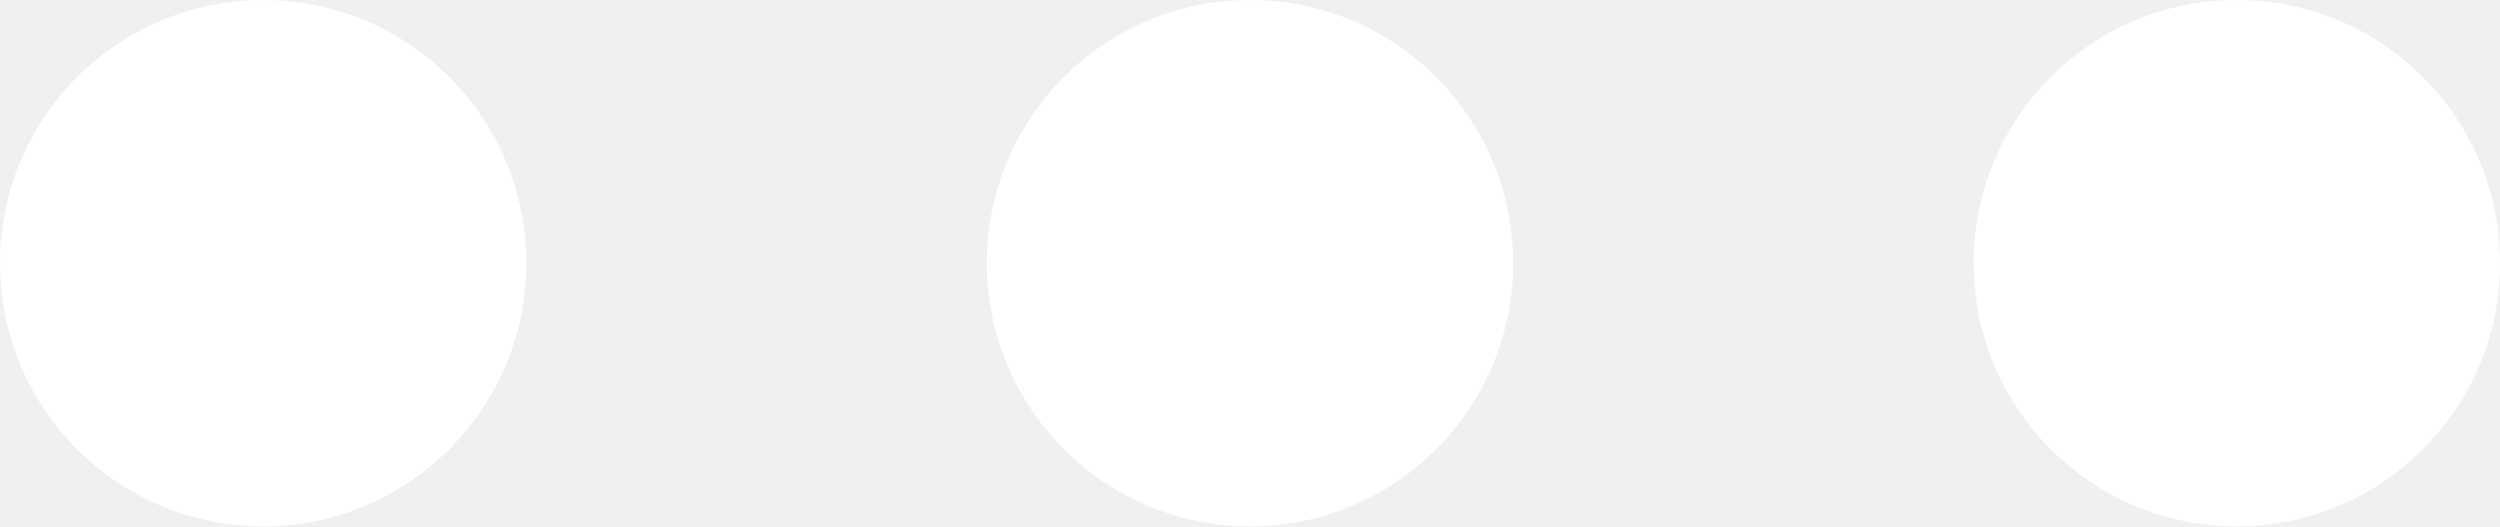
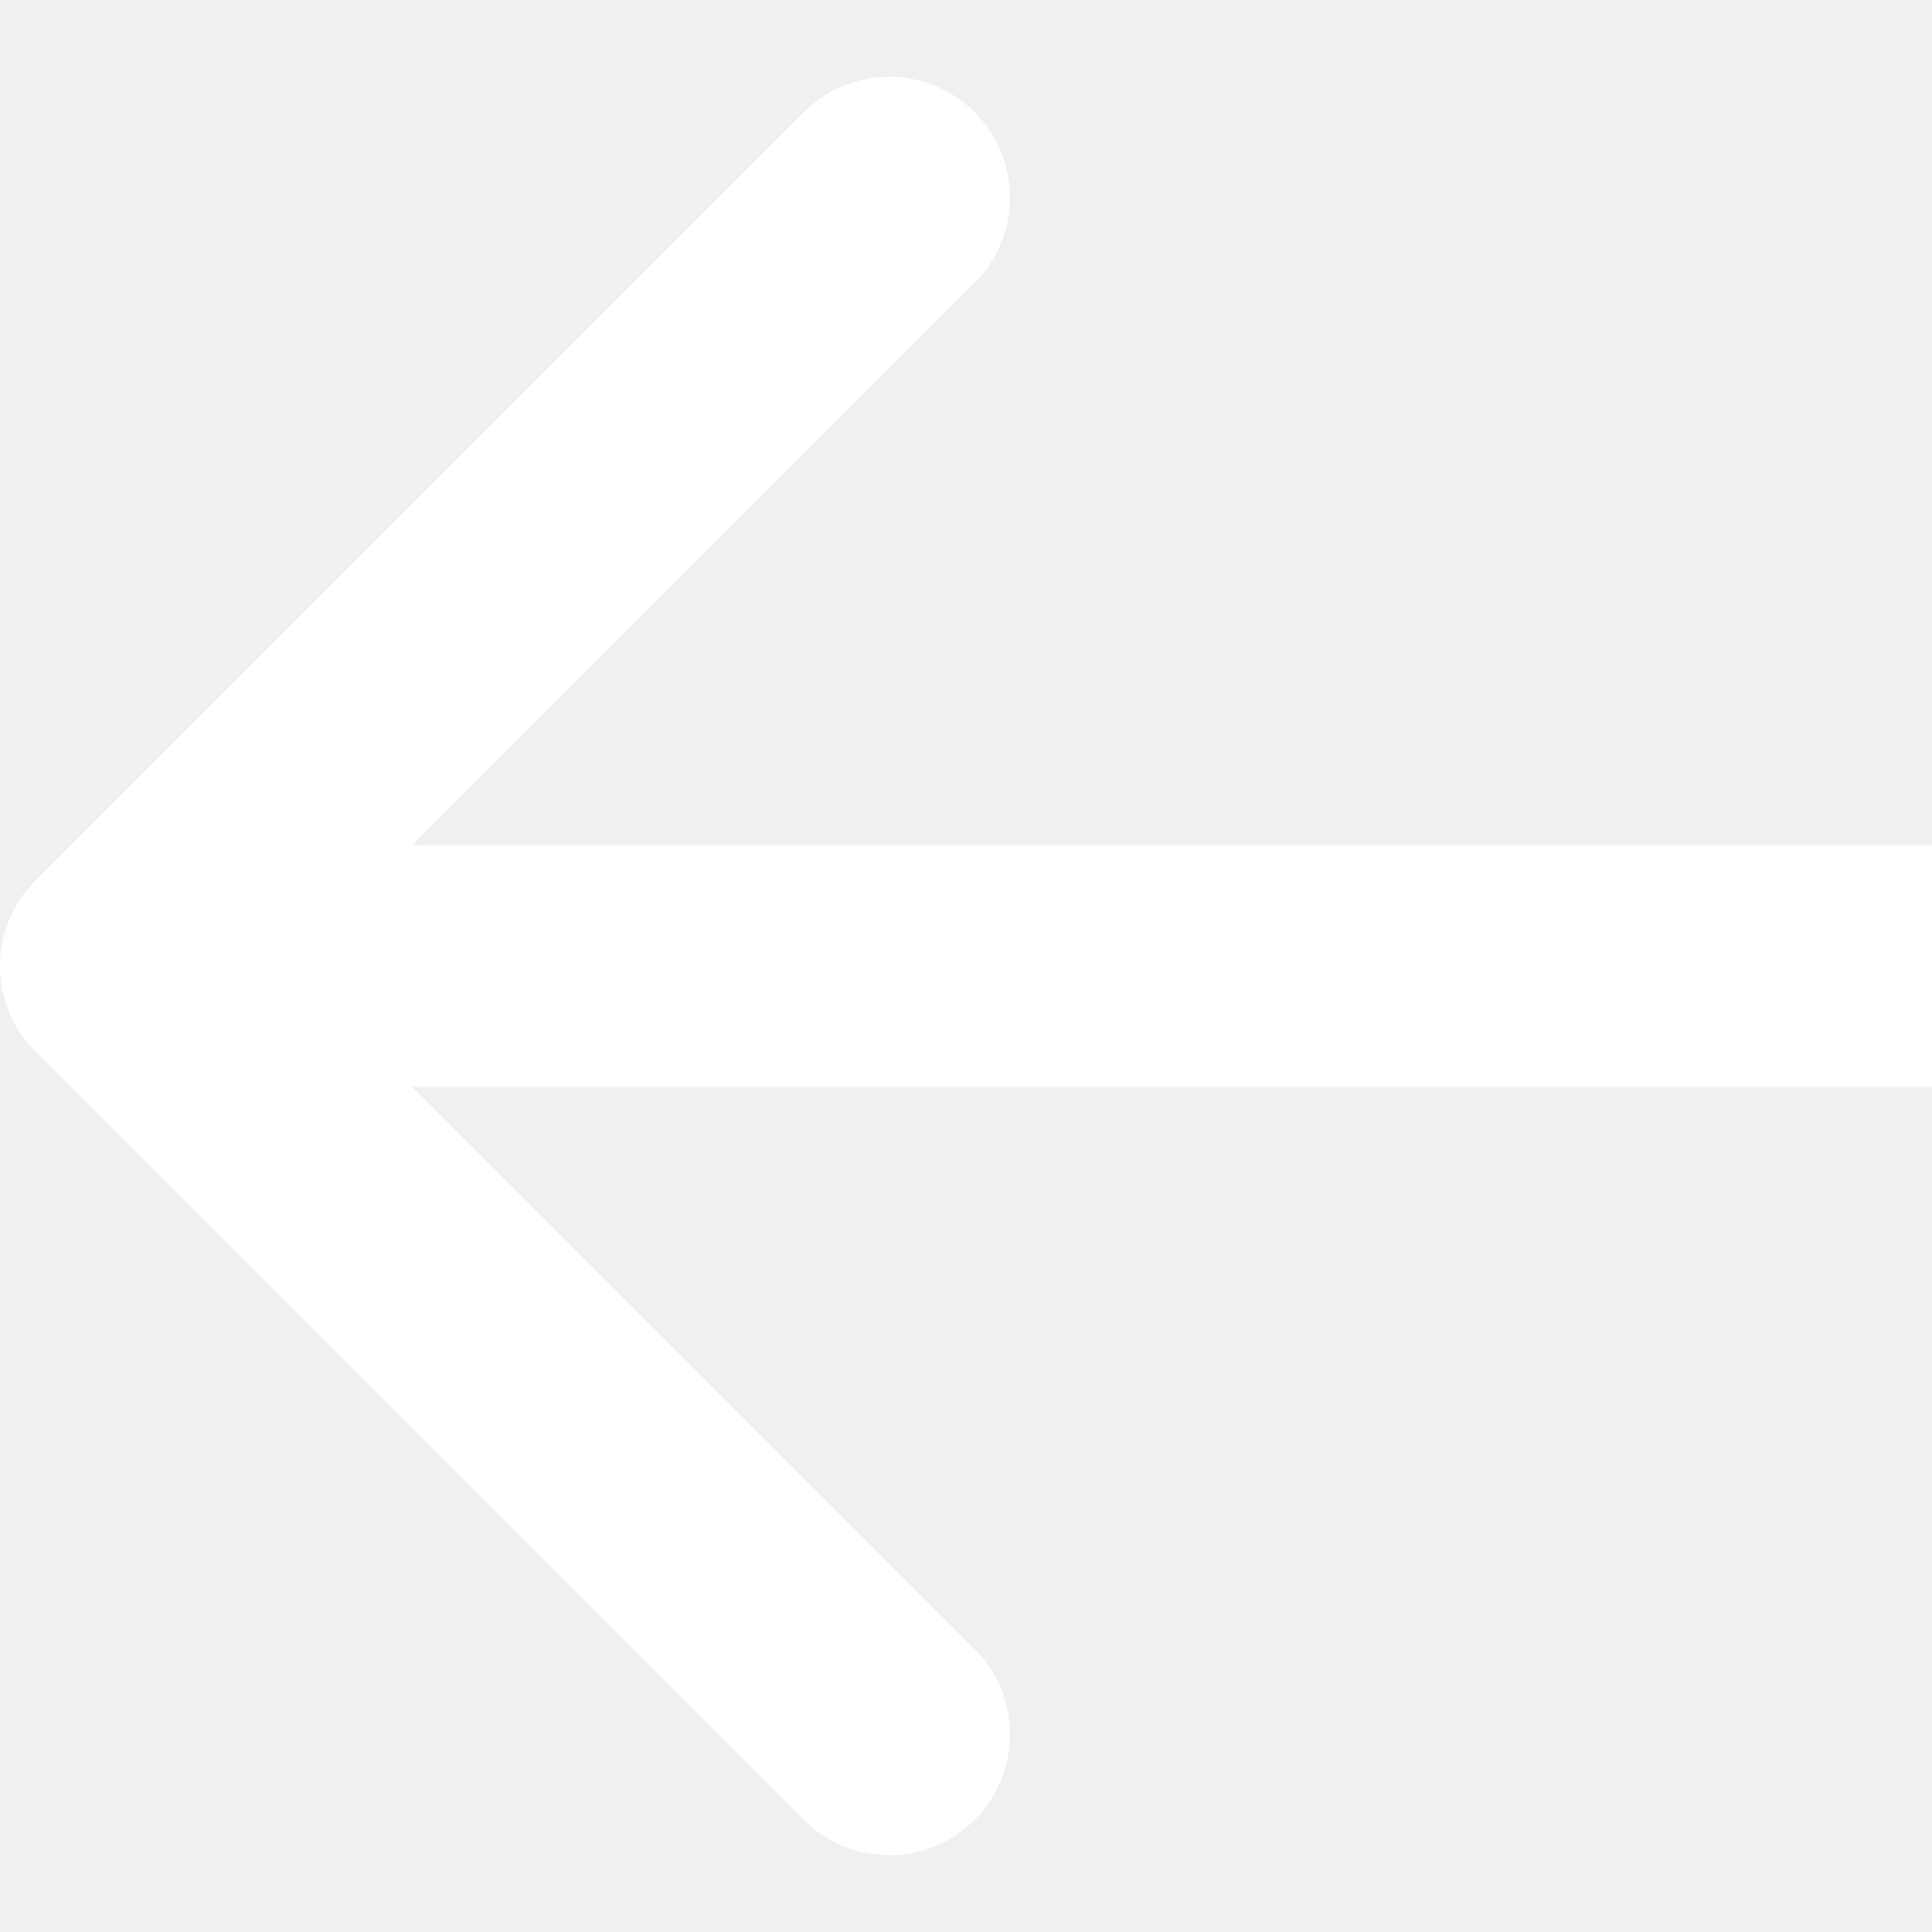
- <svg xmlns="http://www.w3.org/2000/svg" width="19" height="4" viewBox="0 0 19 4" fill="none">
-   <path d="M2 4C3.105 4 4 3.105 4 2C4 0.895 3.105 0 2 0C0.895 0 0 0.895 0 2C0 3.105 0.895 4 2 4Z" fill="white" />
-   <path d="M9.5 4C10.605 4 11.5 3.105 11.5 2C11.5 0.895 10.605 0 9.5 0C8.395 0 7.5 0.895 7.5 2C7.5 3.105 8.395 4 9.5 4Z" fill="white" />
-   <path d="M17 4C18.105 4 19 3.105 19 2C19 0.895 18.105 0 17 0C15.895 0 15 0.895 15 2C15 3.105 15.895 4 17 4Z" fill="white" />
+ <svg xmlns="http://www.w3.org/2000/svg" width="16" height="16" viewBox="0 0 16 16" fill="none">
+   <path d="M0.293 7.293C-0.098 7.683 -0.098 8.317 0.293 8.707L6.657 15.071C7.047 15.462 7.681 15.462 8.071 15.071C8.462 14.681 8.462 14.047 8.071 13.657L2.414 8L8.071 2.343C8.462 1.953 8.462 1.319 8.071 0.929C7.681 0.538 7.047 0.538 6.657 0.929L0.293 7.293ZM16 7L1 7V9L16 9V7Z" fill="white" />
</svg>
